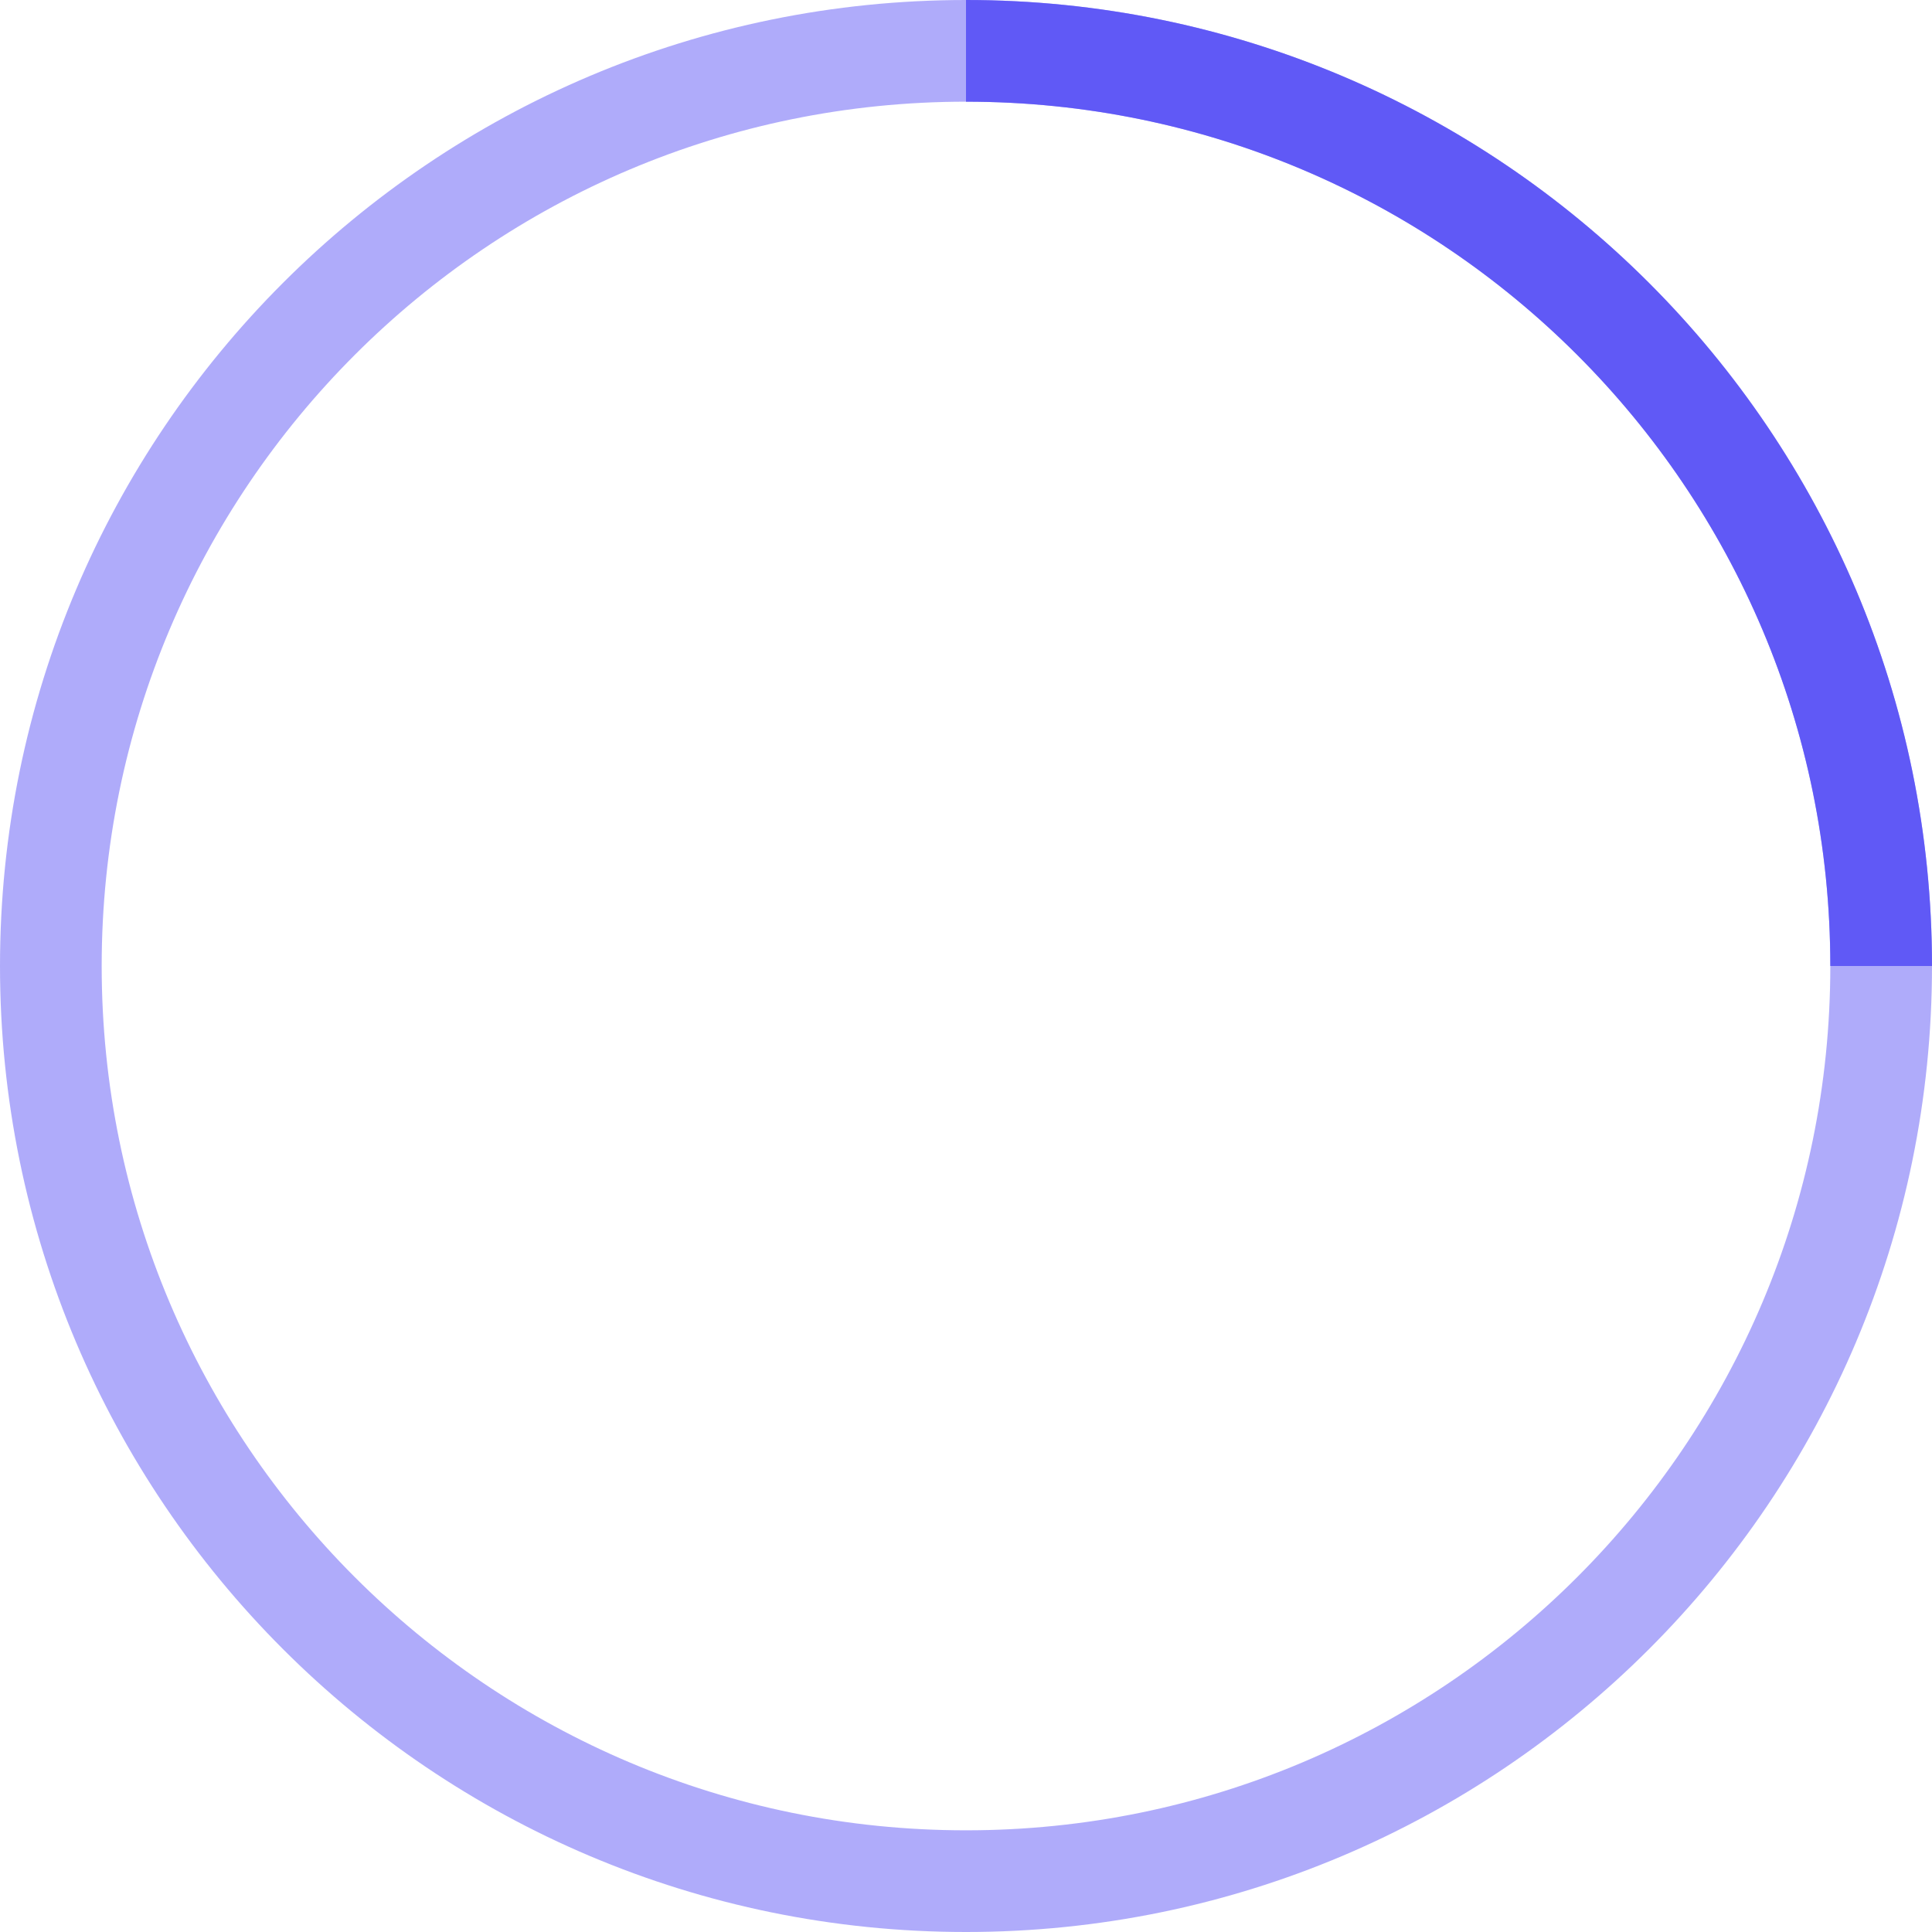
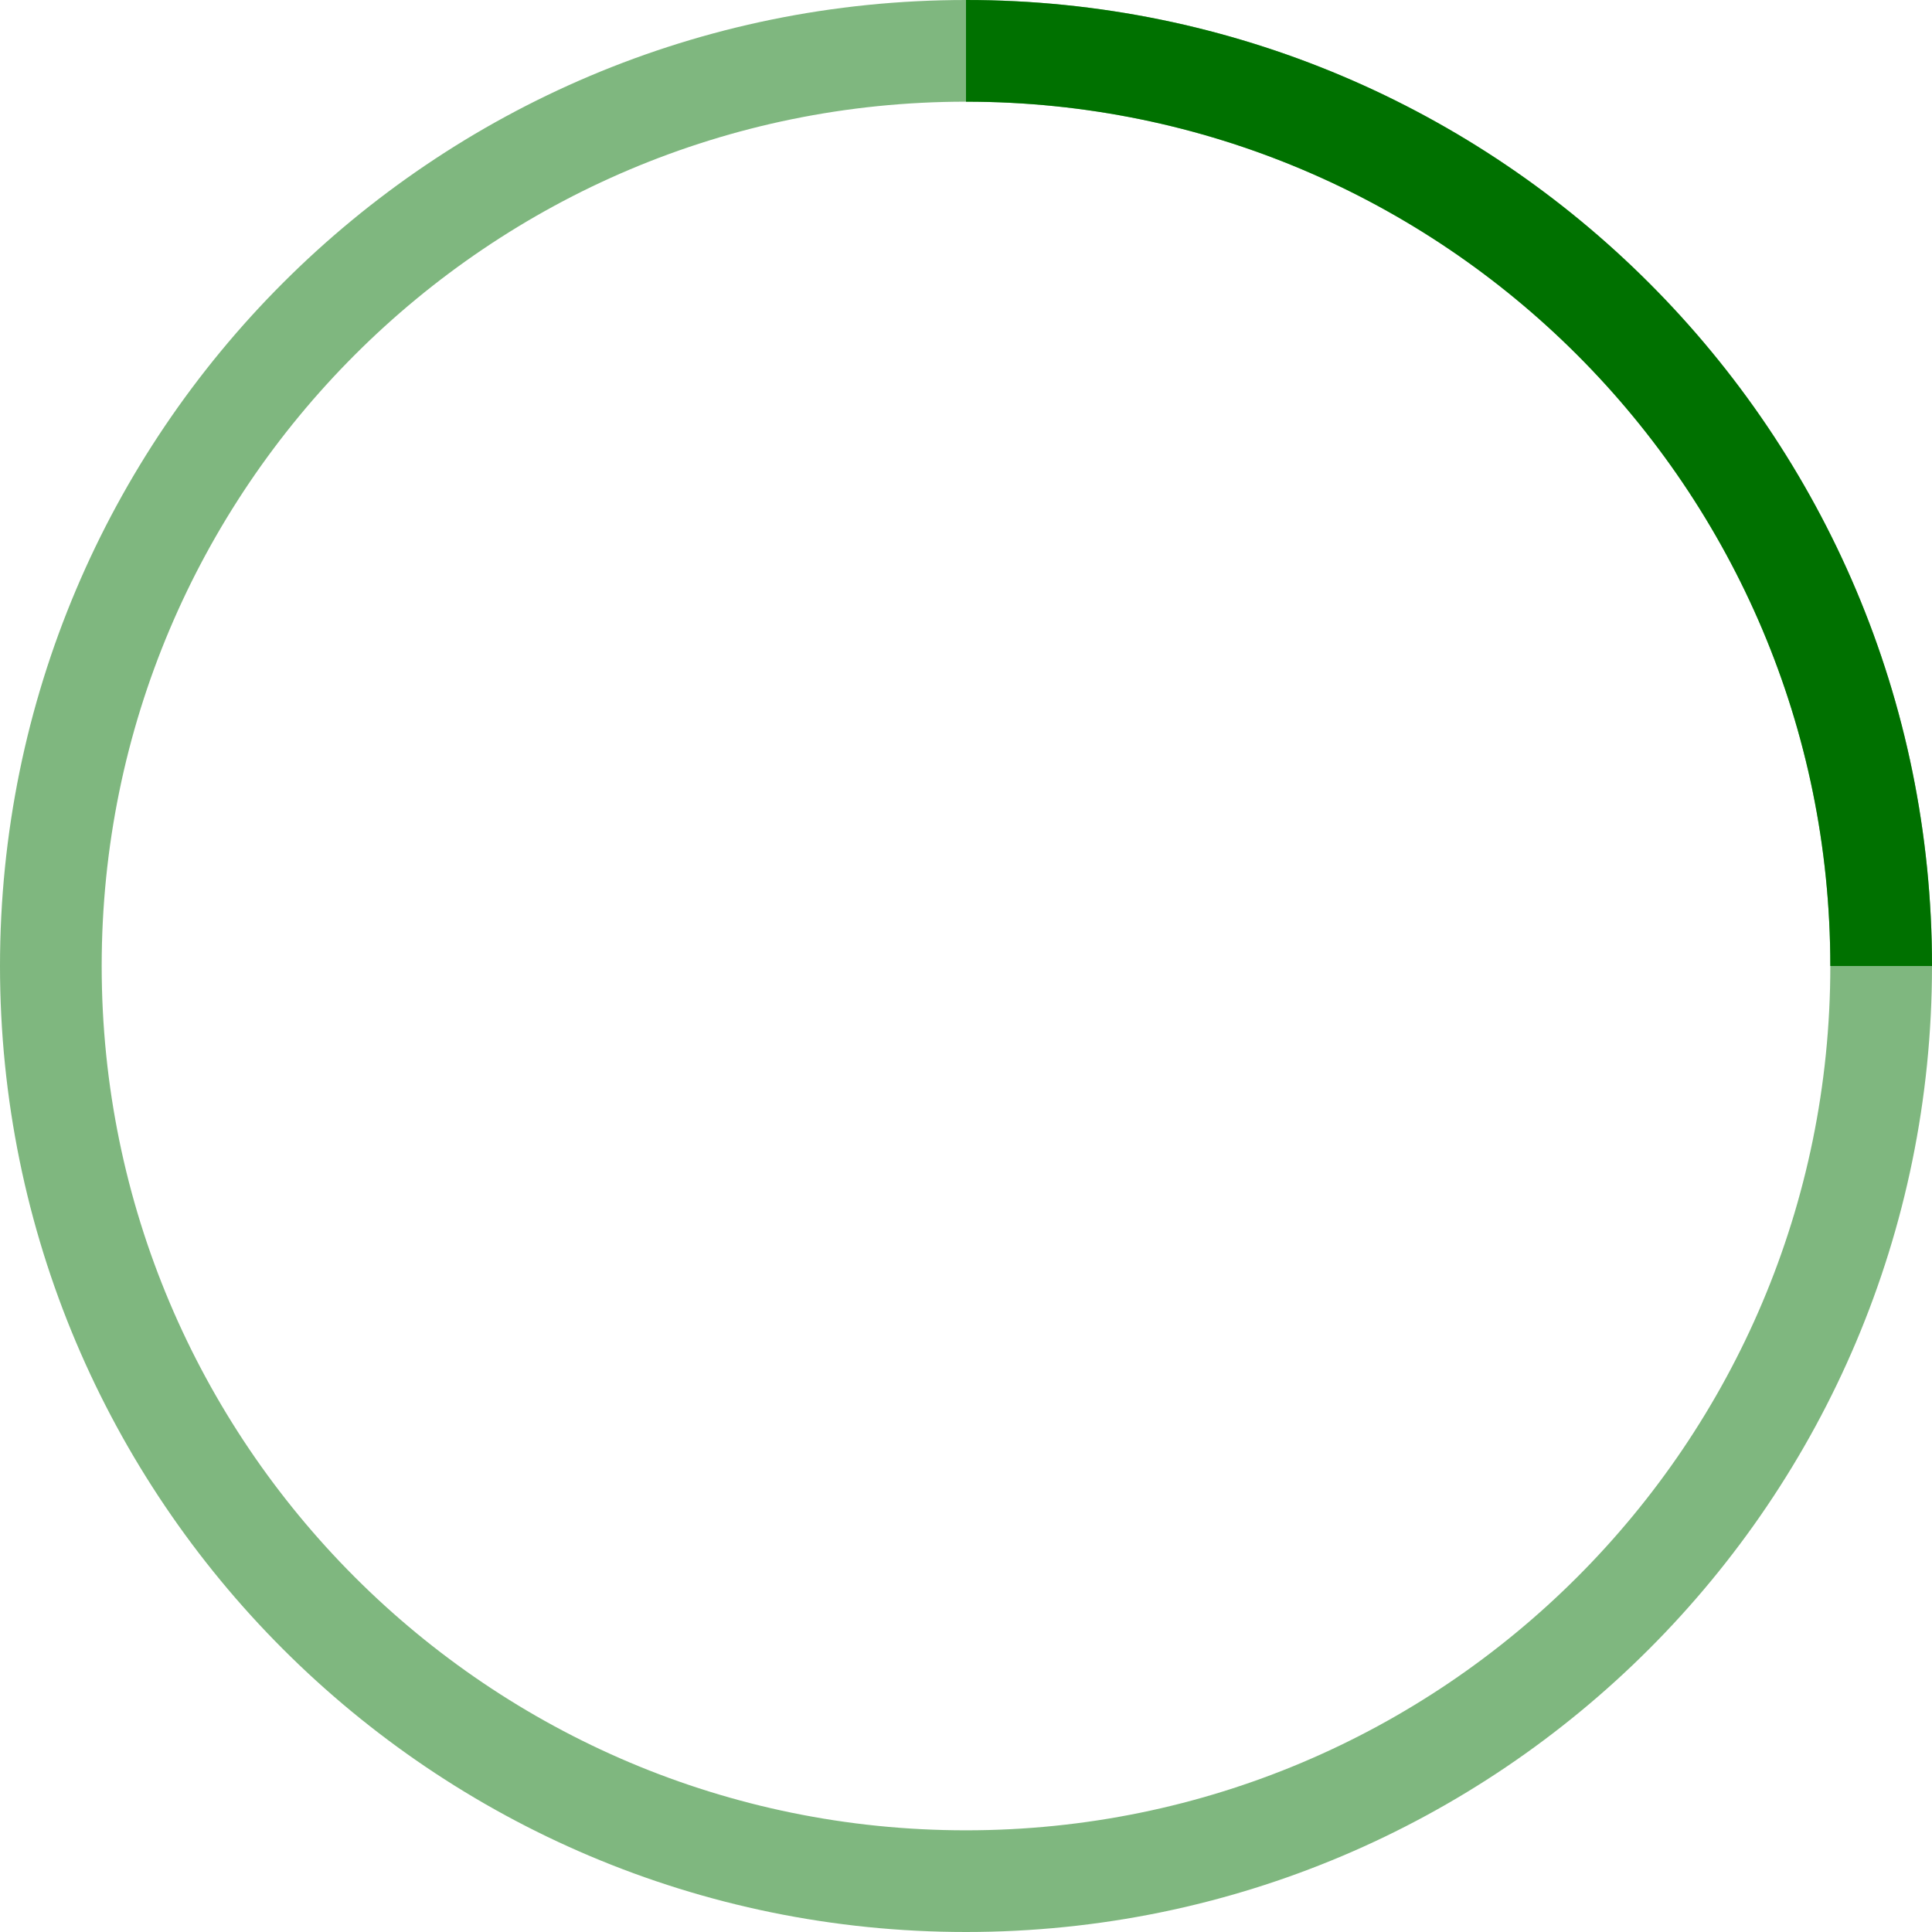
- <svg xmlns="http://www.w3.org/2000/svg" width="38" height="38" viewBox="0 0 38 38" stroke="#6059f6">
+ <svg xmlns="http://www.w3.org/2000/svg" width="38" height="38" viewBox="0 0 38 38" stroke="#007100">
  <g fill="none" fill-rule="evenodd">
    <g transform="translate(1 1)" stroke-width="2">
      <circle stroke-opacity=".5" cx="18" cy="18" r="18" />
      <path d="M36 18c0-9.94-8.06-18-18-18">
        <animateTransform attributeName="transform" type="rotate" from="0 18 18" to="360 18 18" dur="1s" repeatCount="indefinite" />
      </path>
    </g>
  </g>
</svg>
